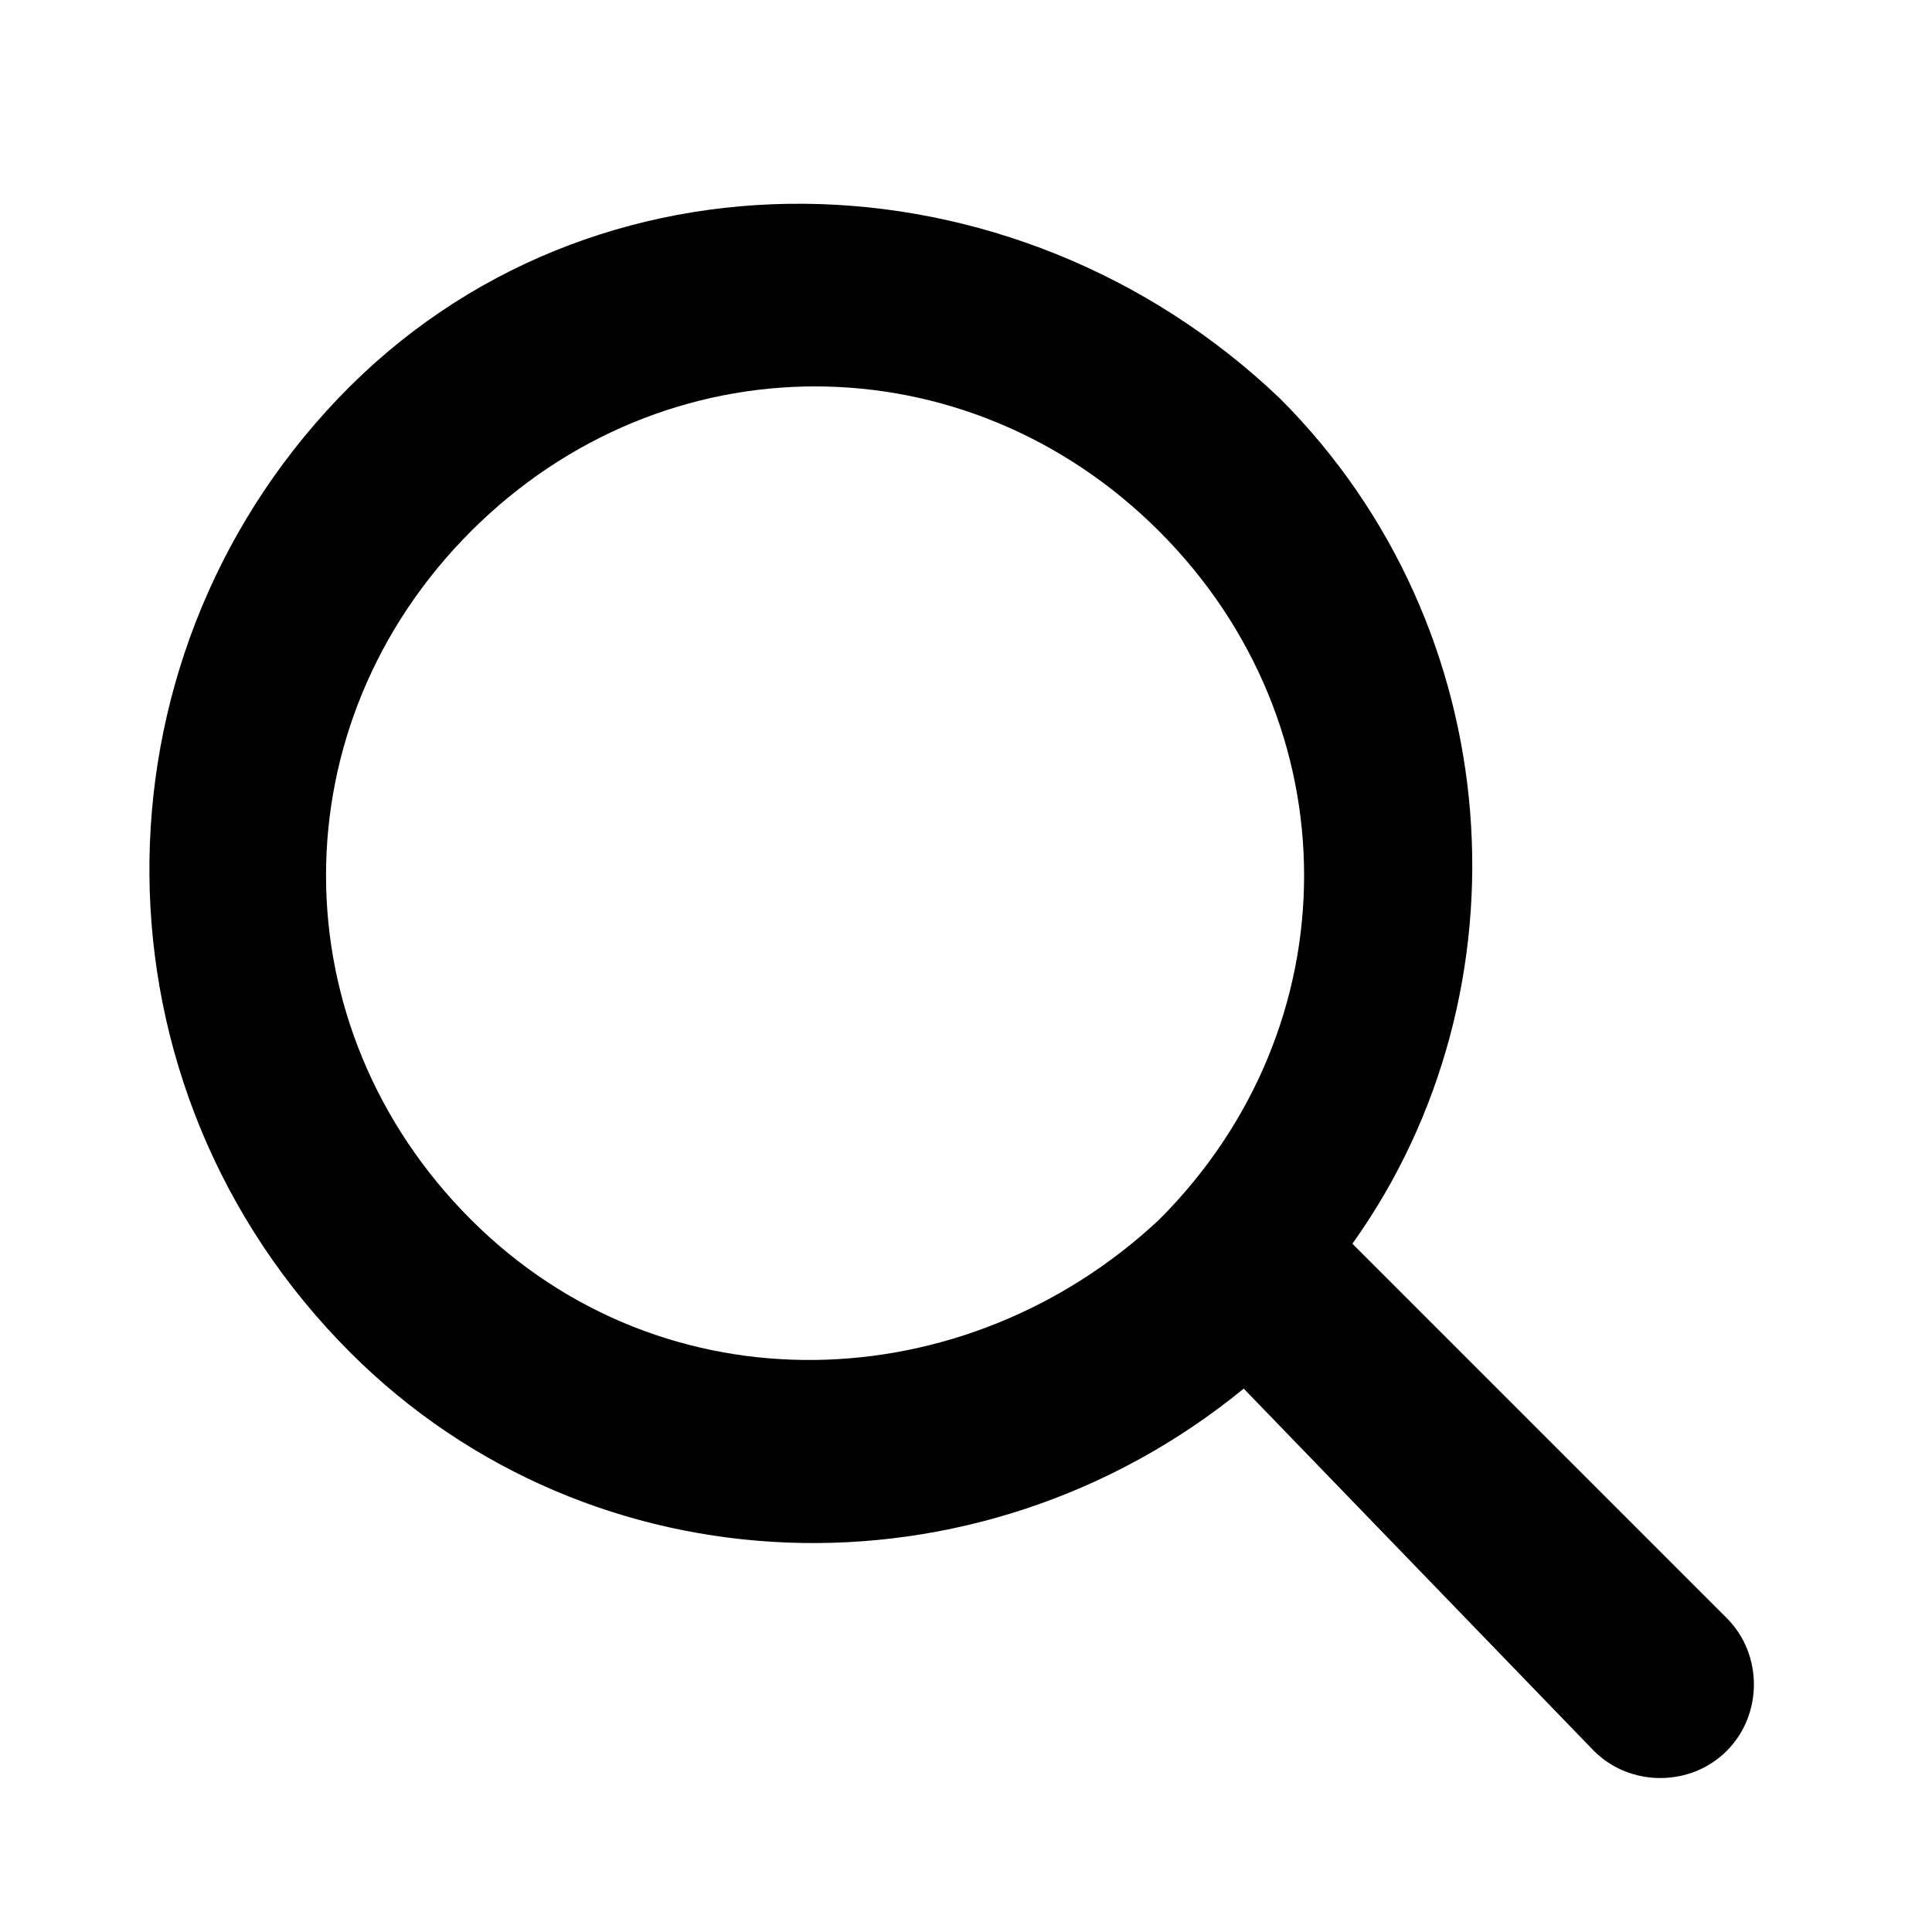
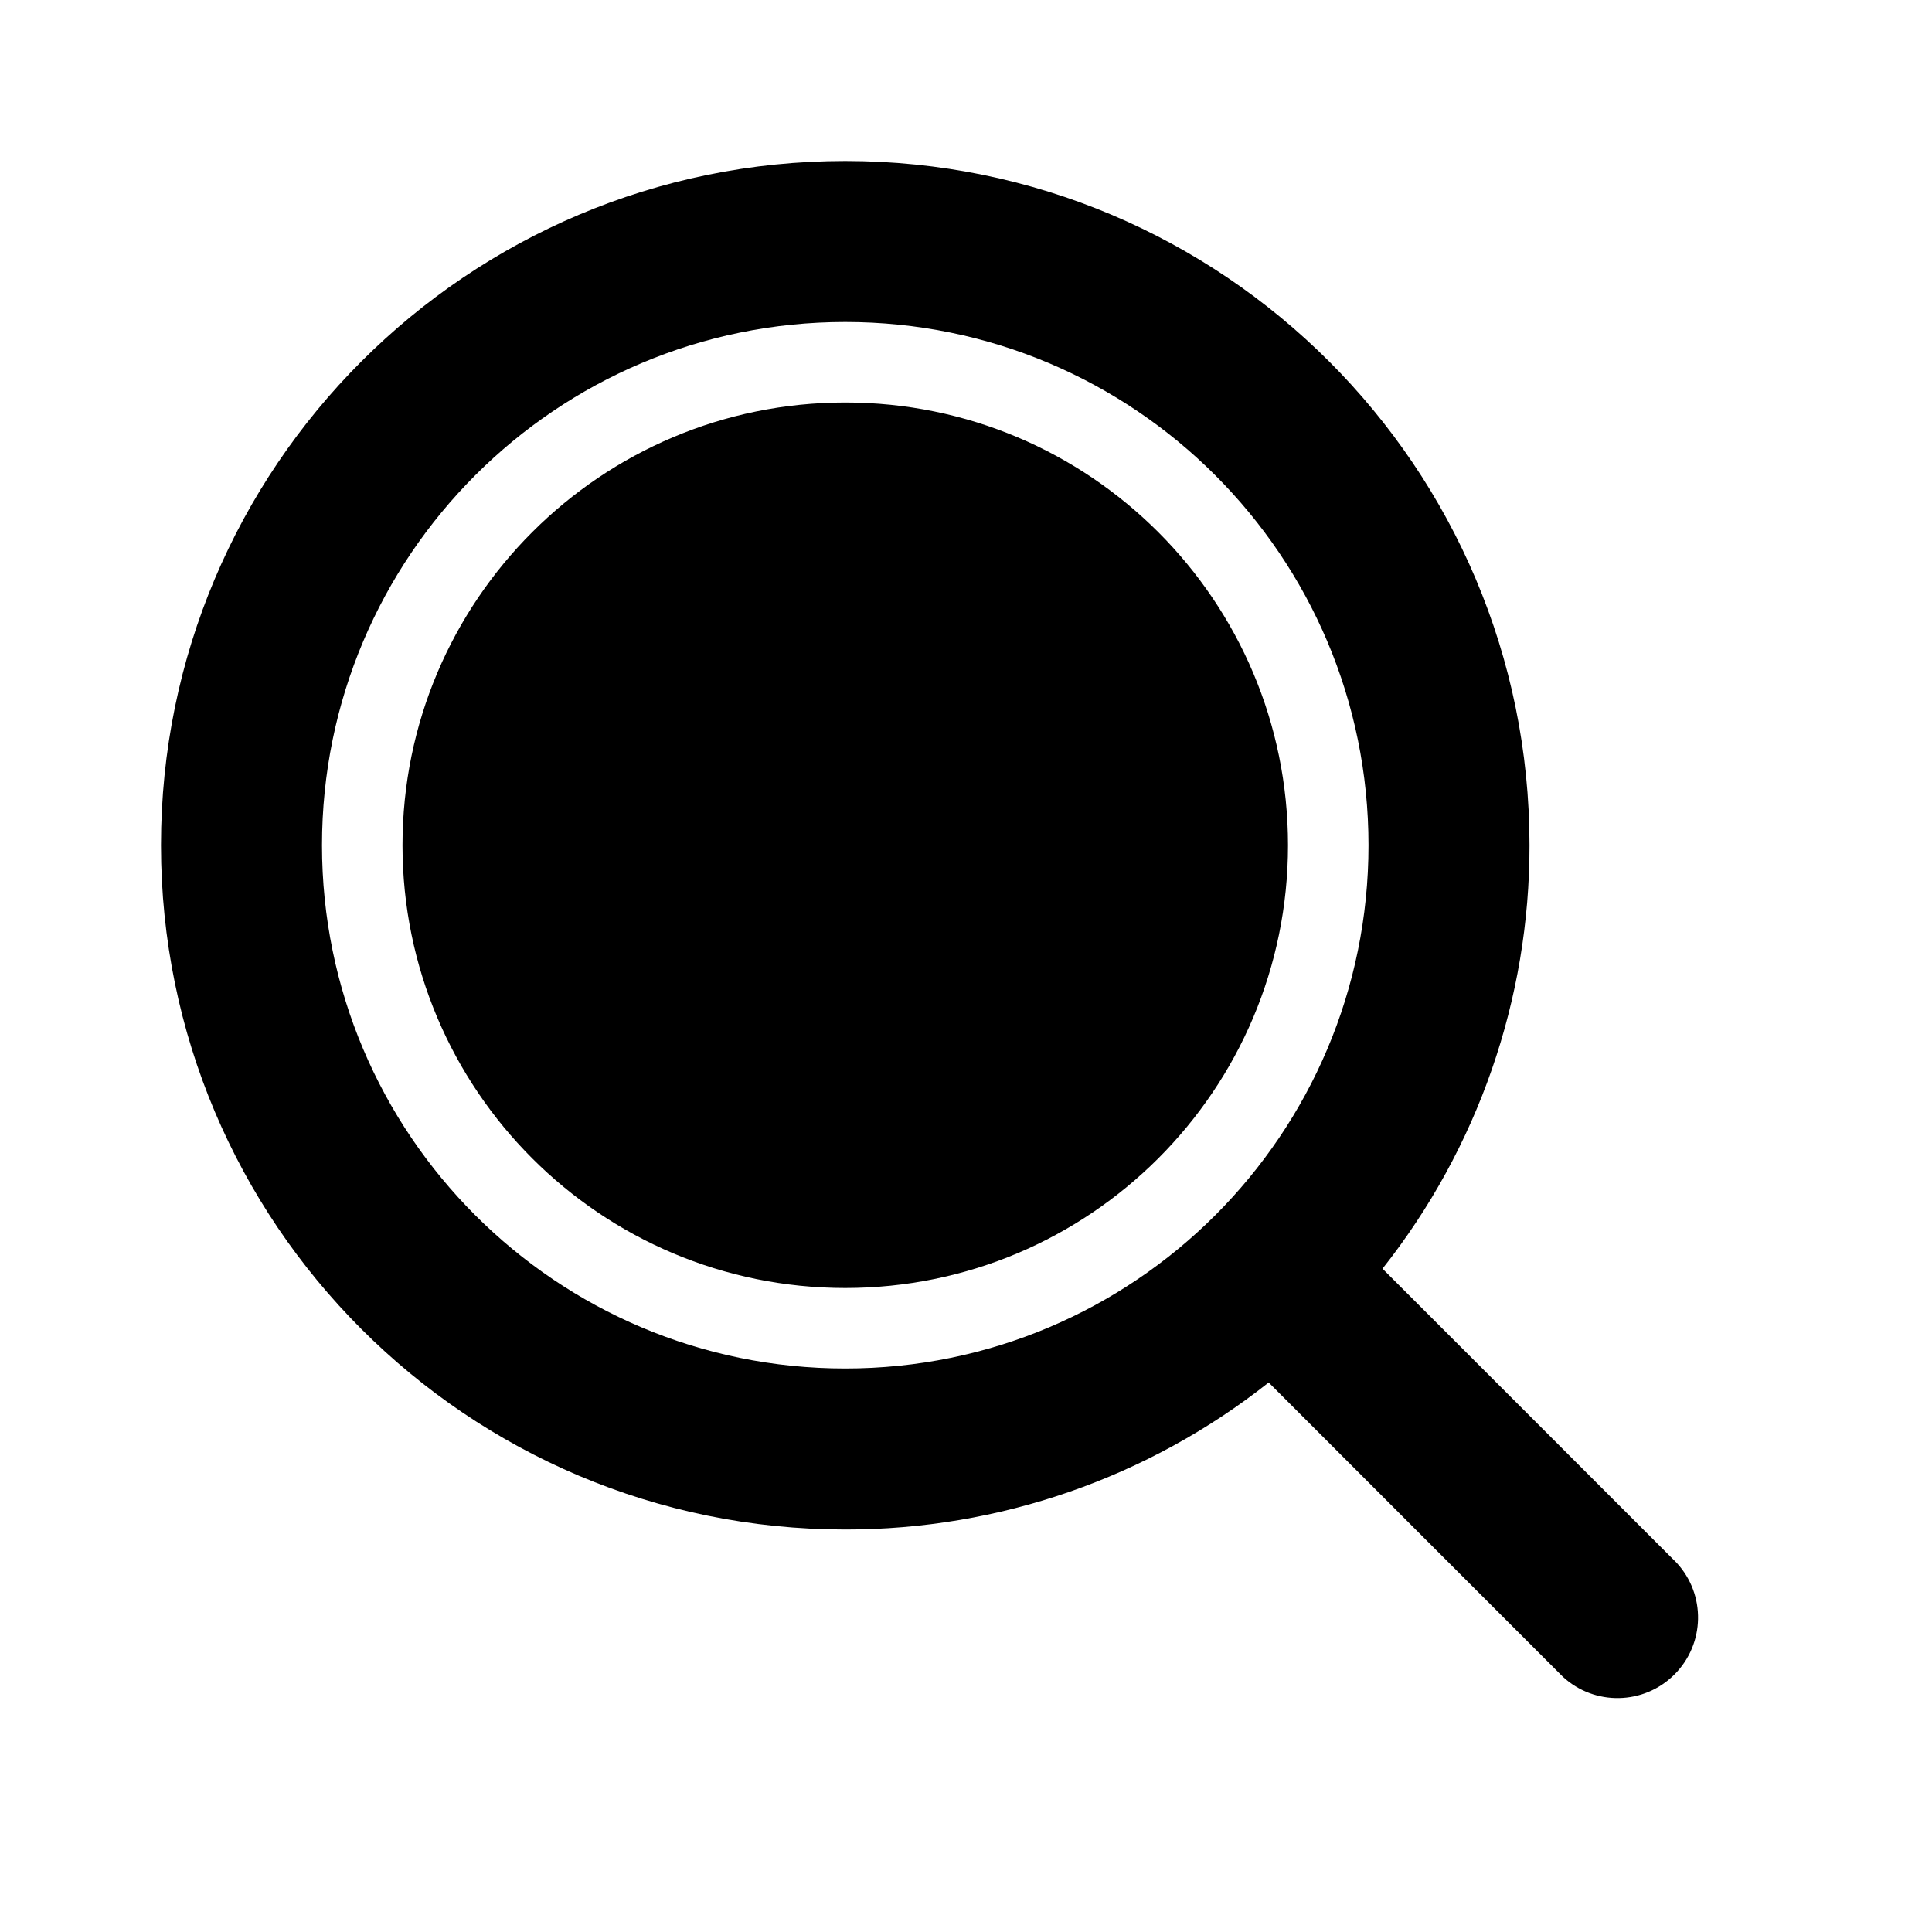
- <svg xmlns="http://www.w3.org/2000/svg" viewBox="0 0 1024 1024">
-   <path fill="currentColor" transform="translate(0,896) scale(1,-1)" d="M659.2 160c-140.8-115.2-345.6-108.8-473.6 19.2C44.8 320 44.8 544 179.2 684.8s358.4 134.4 499.2 0c121.6-121.6 134.4-313.6 38.4-448l198.4-198.4c19.2-19.2 19.2-51.2 0-70.4-19.2-19.2-51.2-19.2-70.4 0l-185.6 192z m-44.8 89.6c102.4 102.4 102.4 262.4 0 364.8s-262.4 102.4-364.8 0-102.4-262.4 0-364.8 262.4-96 364.8 0z" />
+ <svg xmlns="http://www.w3.org/2000/svg" viewBox="0 0 24 24">
+   <path fill="currentColor" d="M10.5 2a8.5 8.5 0 0 1 8.5 8.5a8.46 8.46 0 0 1-1.826 5.26l3.654 3.654a1.001 1.001 0 0 1-1.414 1.415l-3.654-3.655A8.46 8.46 0 0 1 10.5 19a8.5 8.5 0 0 1 0-17m0 2a6.5 6.5 0 1 0 0 13a6.5 6.5 0 0 0 0-13m0 1a5.5 5.5 0 1 1 0 11a5.5 5.5 0 0 1 0-11" />
</svg>
